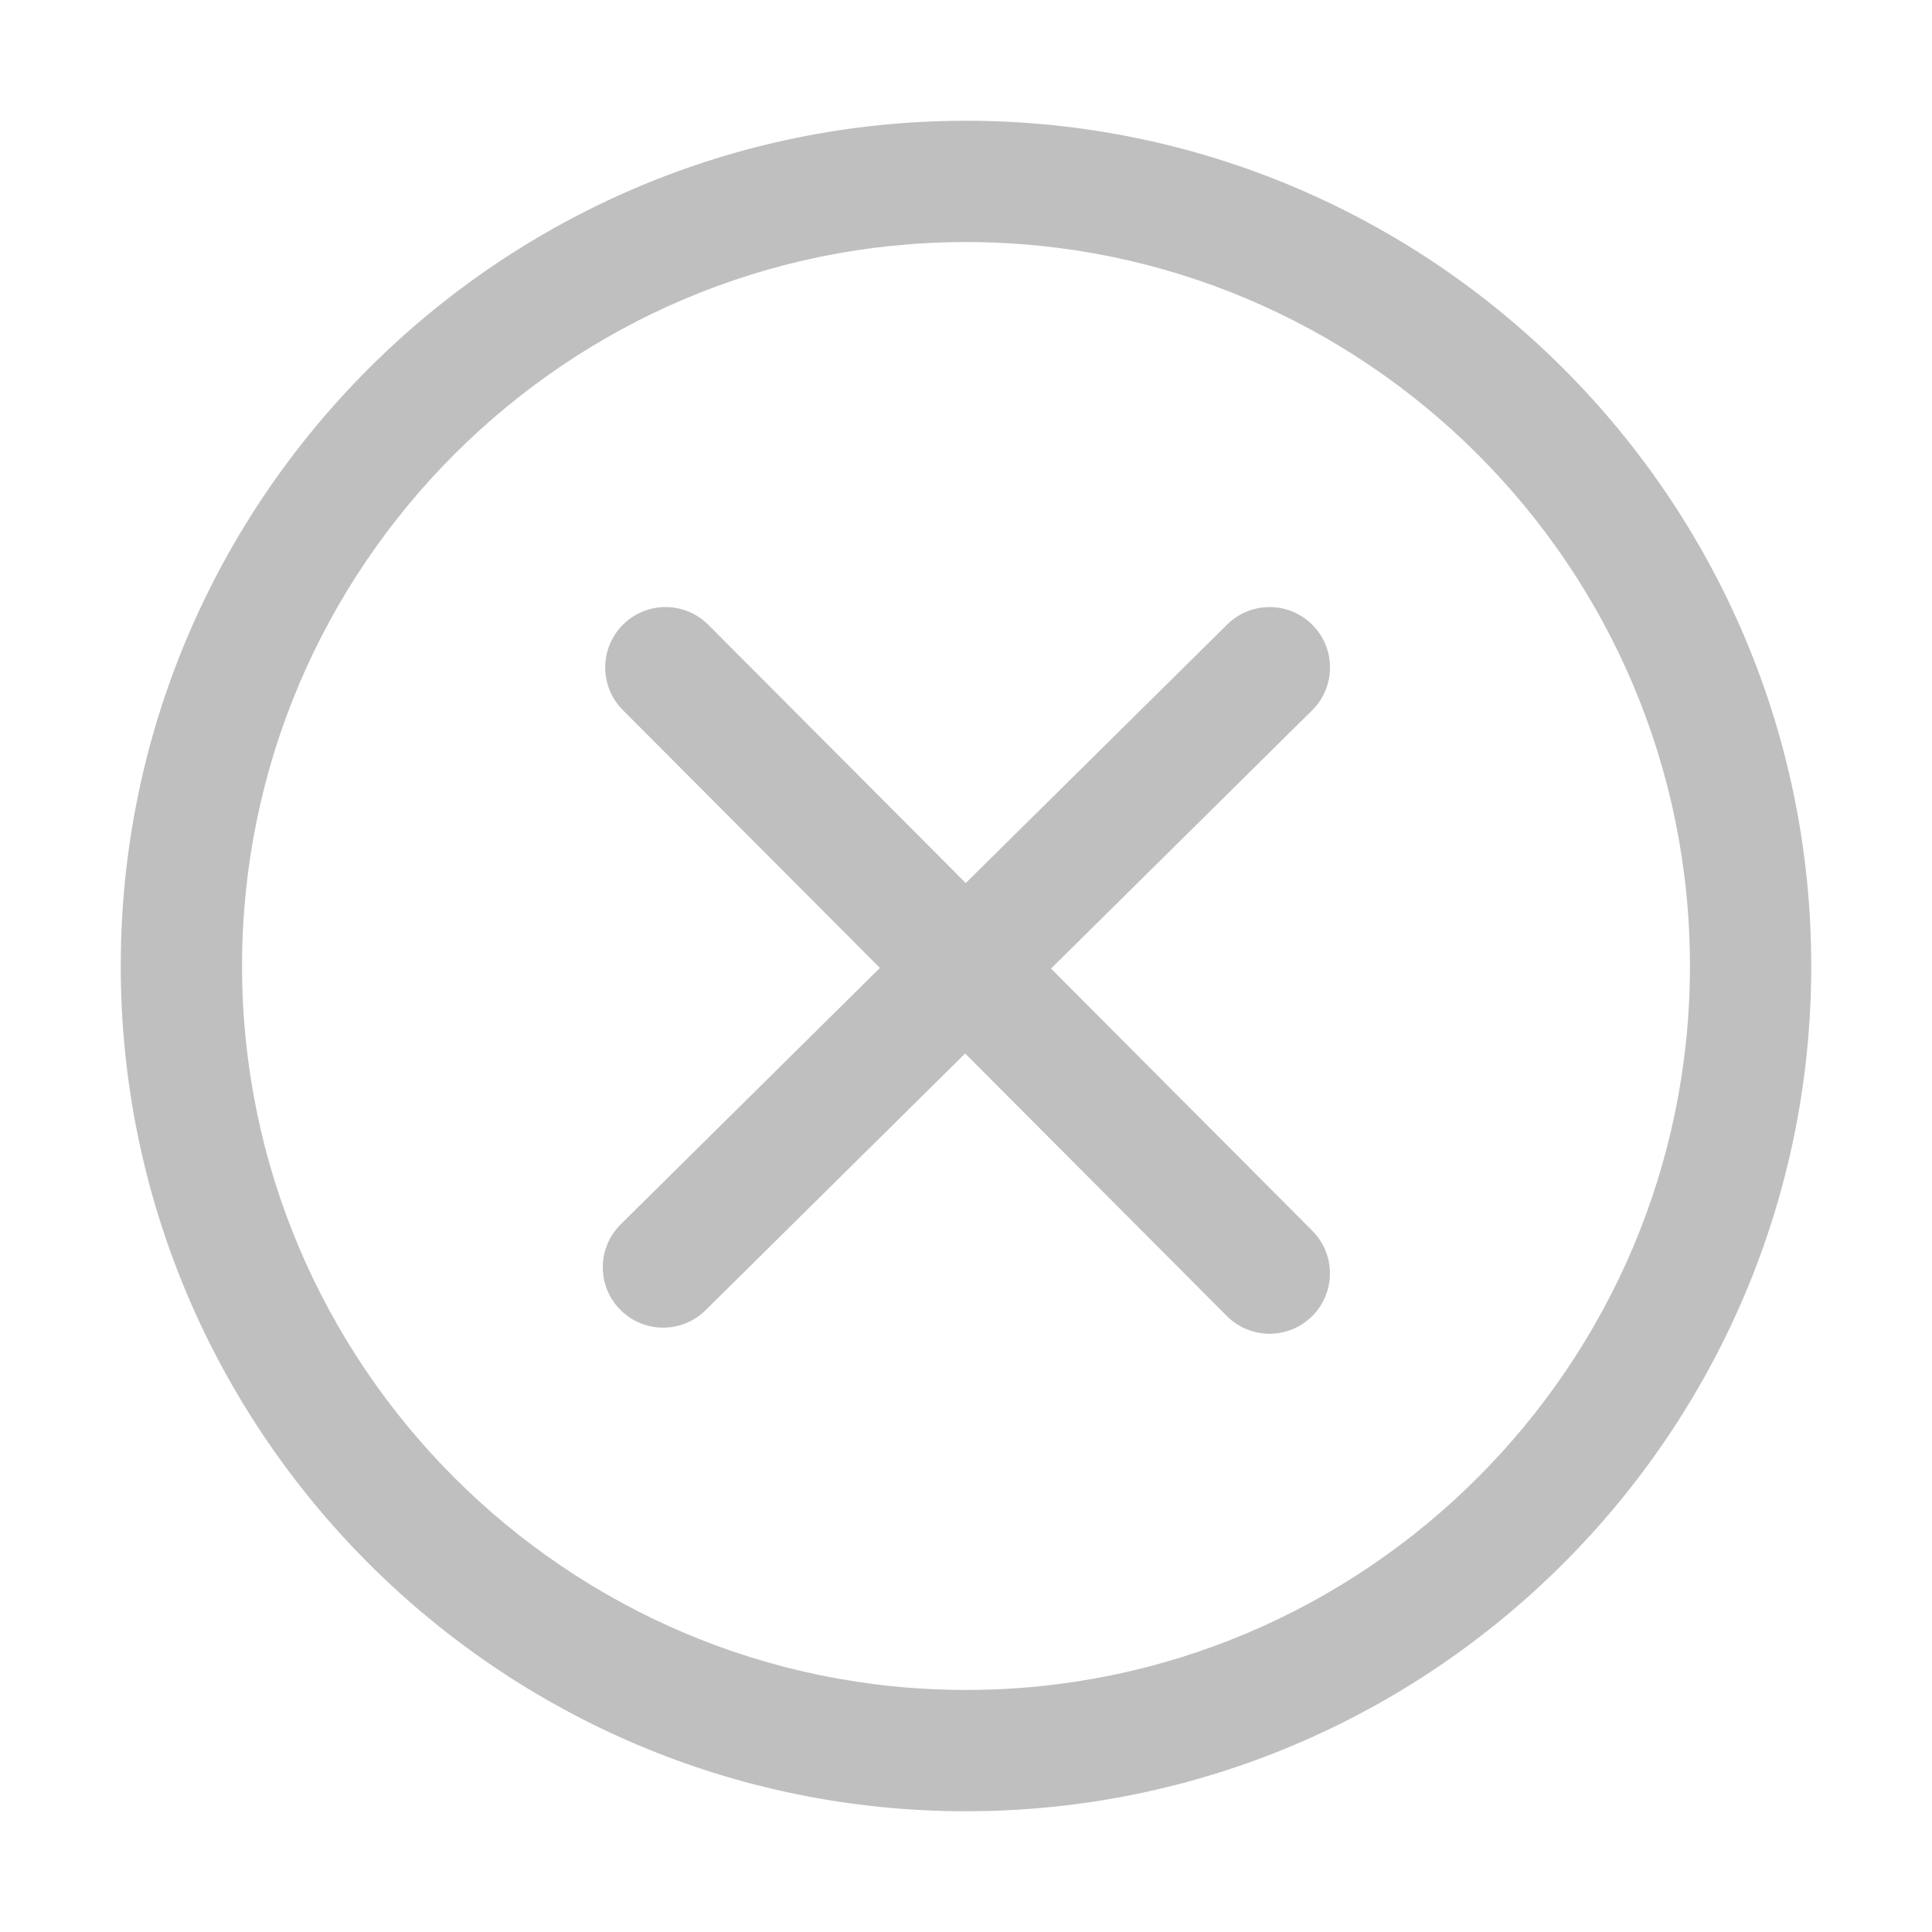
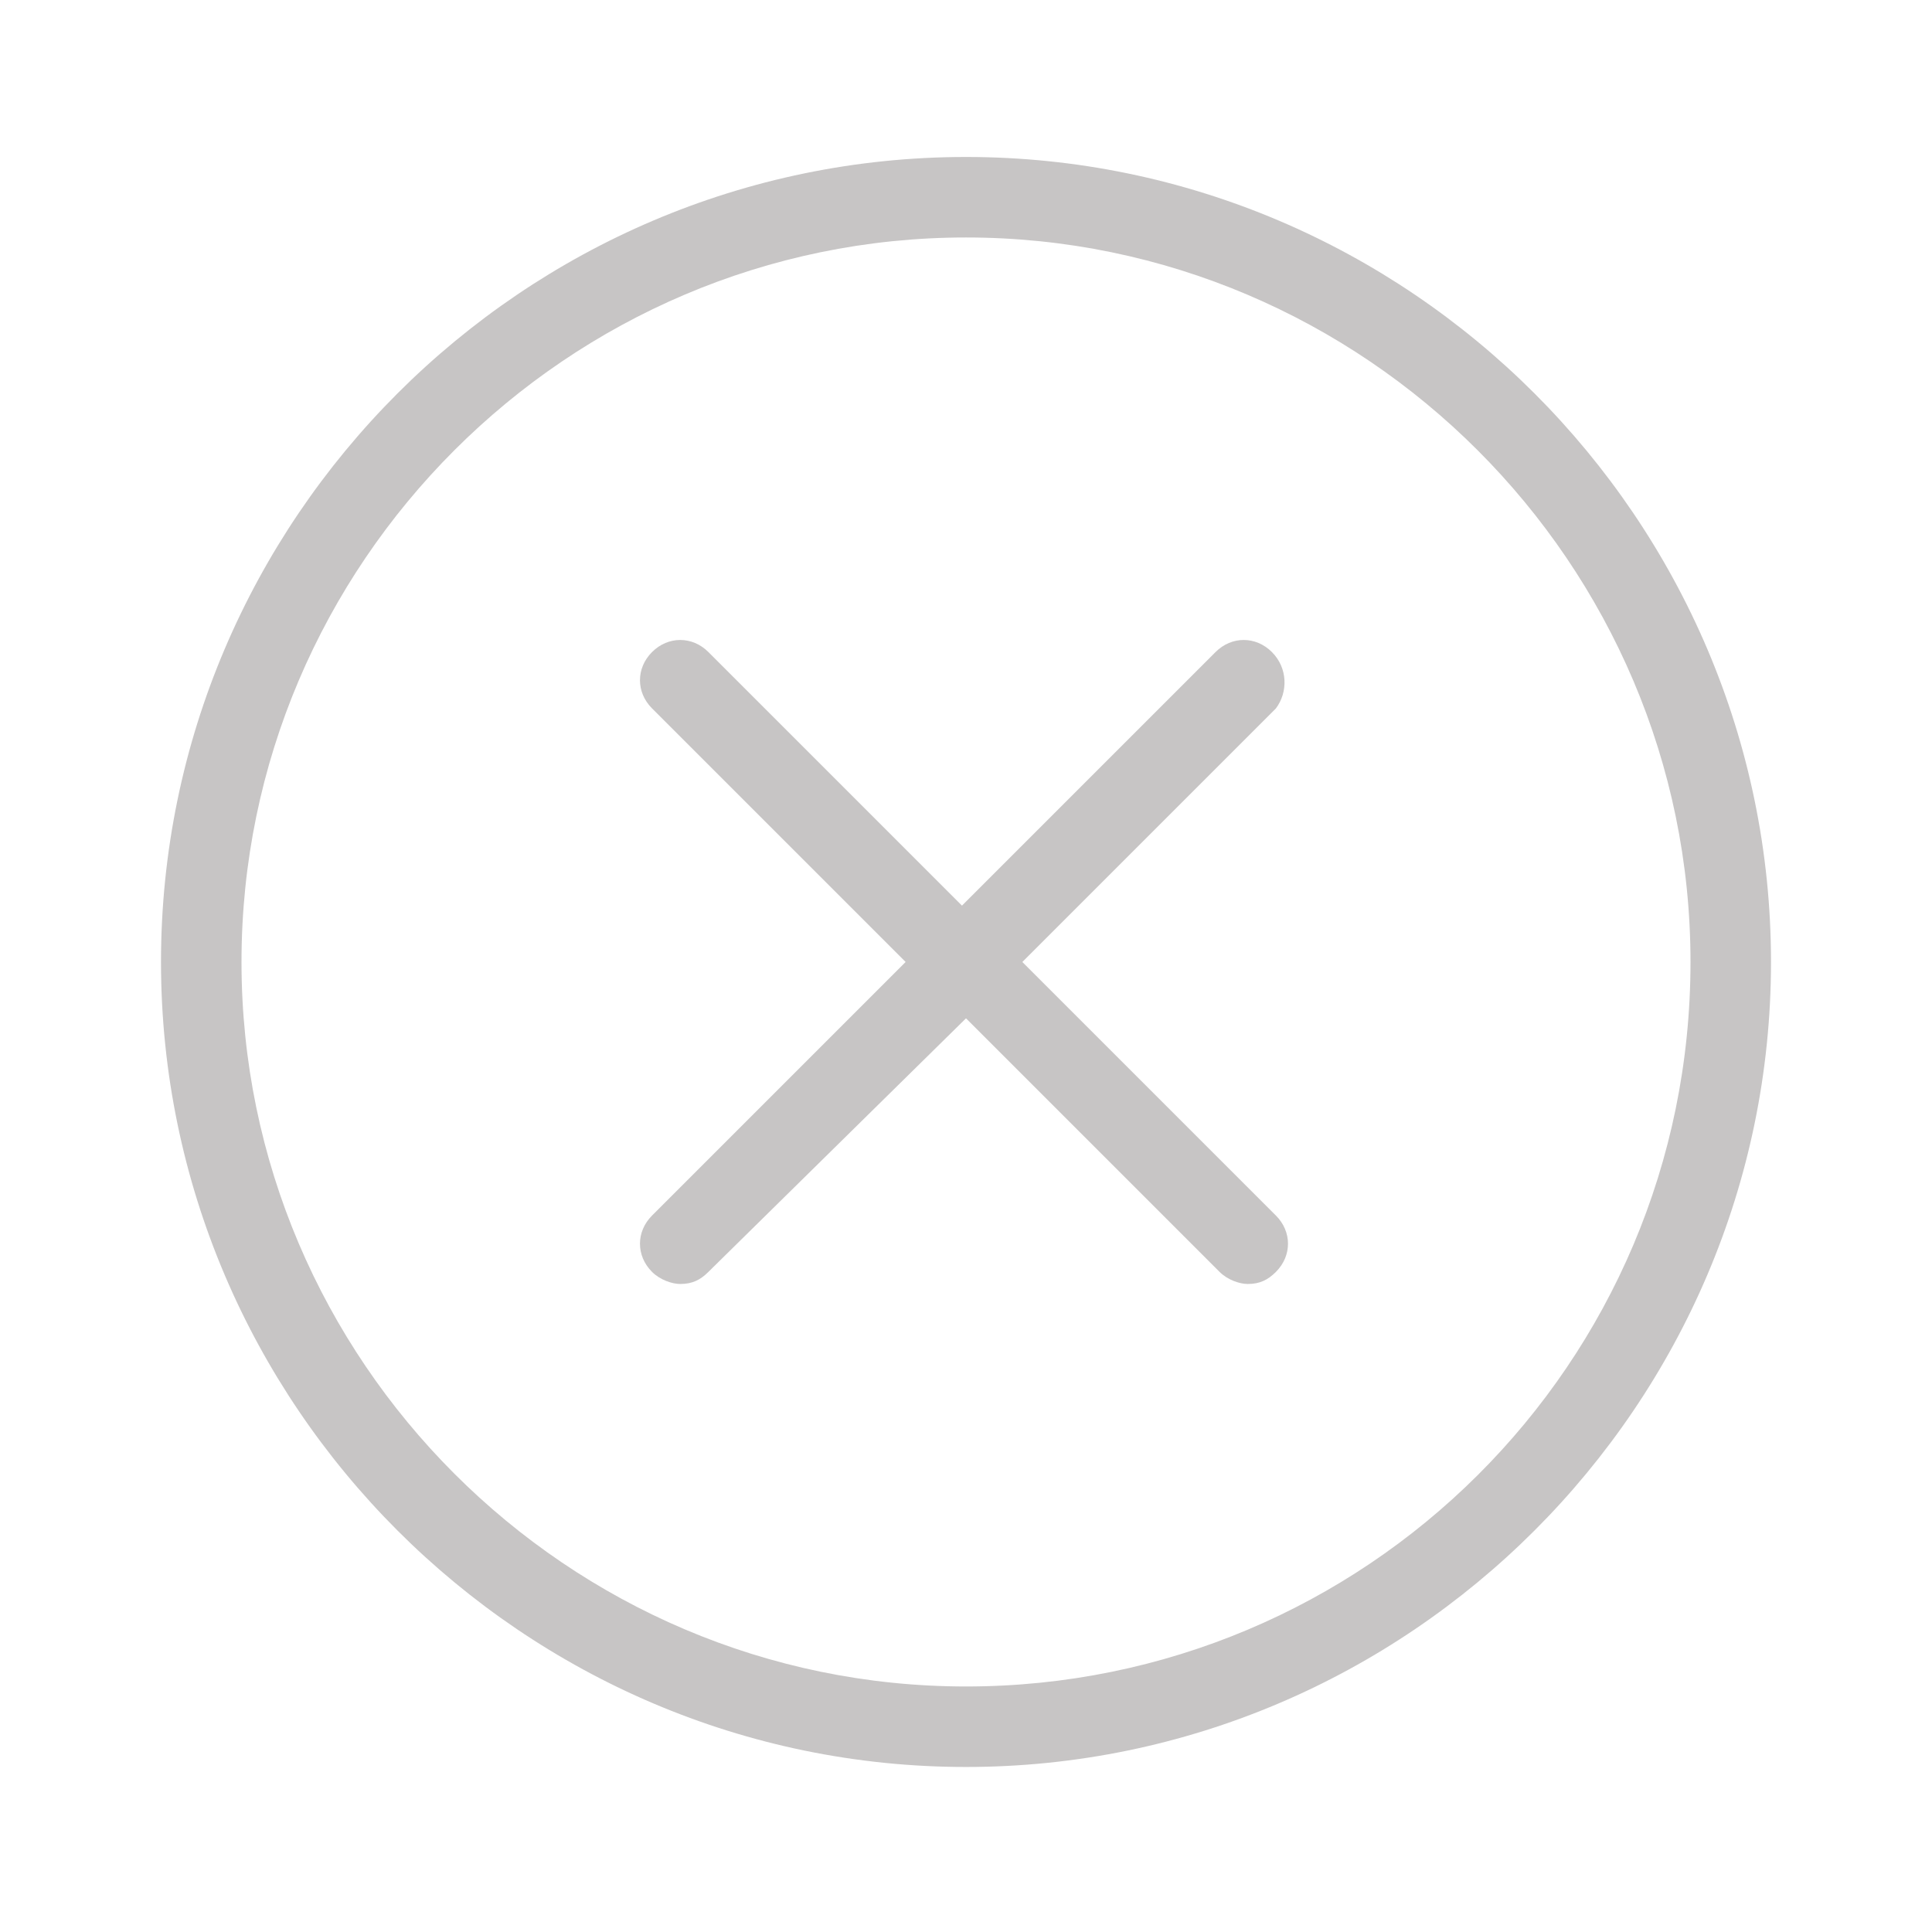
- <svg xmlns="http://www.w3.org/2000/svg" t="1669709117299" class="icon" viewBox="0 0 1024 1024" version="1.1" p-id="3217" width="200" height="200">
-   <path d="M512 960C264.96 960 64 759.04 64 512S264.96 64 512 64s448 200.96 448 448S759.04 960 512 960zM512 128.288C300.416 128.288 128.288 300.416 128.288 512c0 211.552 172.128 383.712 383.712 383.712 211.552 0 383.712-172.16 383.712-383.712C895.712 300.416 723.552 128.288 512 128.288z" p-id="3218" fill="#bfbfbf" />
-   <path d="M557.056 513.376l138.368-136.864c12.576-12.416 12.672-32.672 0.256-45.248-12.416-12.576-32.704-12.672-45.248-0.256l-138.56 137.024-136.448-136.864c-12.512-12.512-32.736-12.576-45.248-0.064-12.512 12.48-12.544 32.736-0.064 45.248l136.256 136.672-137.376 135.904c-12.576 12.448-12.672 32.672-0.256 45.248 6.272 6.336 14.496 9.504 22.752 9.504 8.128 0 16.256-3.104 22.496-9.248l137.568-136.064 138.688 139.136c6.24 6.272 14.432 9.408 22.656 9.408 8.192 0 16.352-3.136 22.592-9.344 12.512-12.48 12.544-32.704 0.064-45.248L557.056 513.376z" p-id="3219" fill="#bfbfbf" />
+ <svg xmlns="http://www.w3.org/2000/svg" t="1669789190448" class="icon" viewBox="0 0 1024 1024" version="1.1" p-id="3659" width="200" height="200">
+   <path d="M512 83.2c-234.667 0-426.667 192-426.667 426.667s192 426.667 426.667 426.667 426.667-192 426.667-426.667-192-426.667-426.667-426.667z m0 810.667c-211.2 0-384-172.8-384-384s172.8-384 384-384 384 172.8 384 384c0 213.333-172.8 384-384 384z" p-id="3660" fill="#c7c5c5" />
+   <path d="M674.133 345.6c-8.533-8.533-21.333-8.533-29.867 0l-134.4 134.4-134.4-134.4c-8.533-8.533-21.333-8.533-29.867 0-8.533 8.533-8.533 21.333 0 29.867l134.4 134.4-134.4 134.4c-8.533 8.533-8.533 21.333 0 29.867 4.267 4.267 10.667 6.4 14.933 6.4 6.4 0 10.667-2.133 14.933-6.4l136.533-134.4 134.4 134.4c4.267 4.267 10.667 6.4 14.933 6.4 6.4 0 10.667-2.133 14.933-6.4 8.533-8.533 8.533-21.333 0-29.867l-134.4-134.4 134.4-134.4c6.4-8.533 6.4-21.333-2.133-29.867z" p-id="3661" fill="#c7c5c5" />
</svg>
